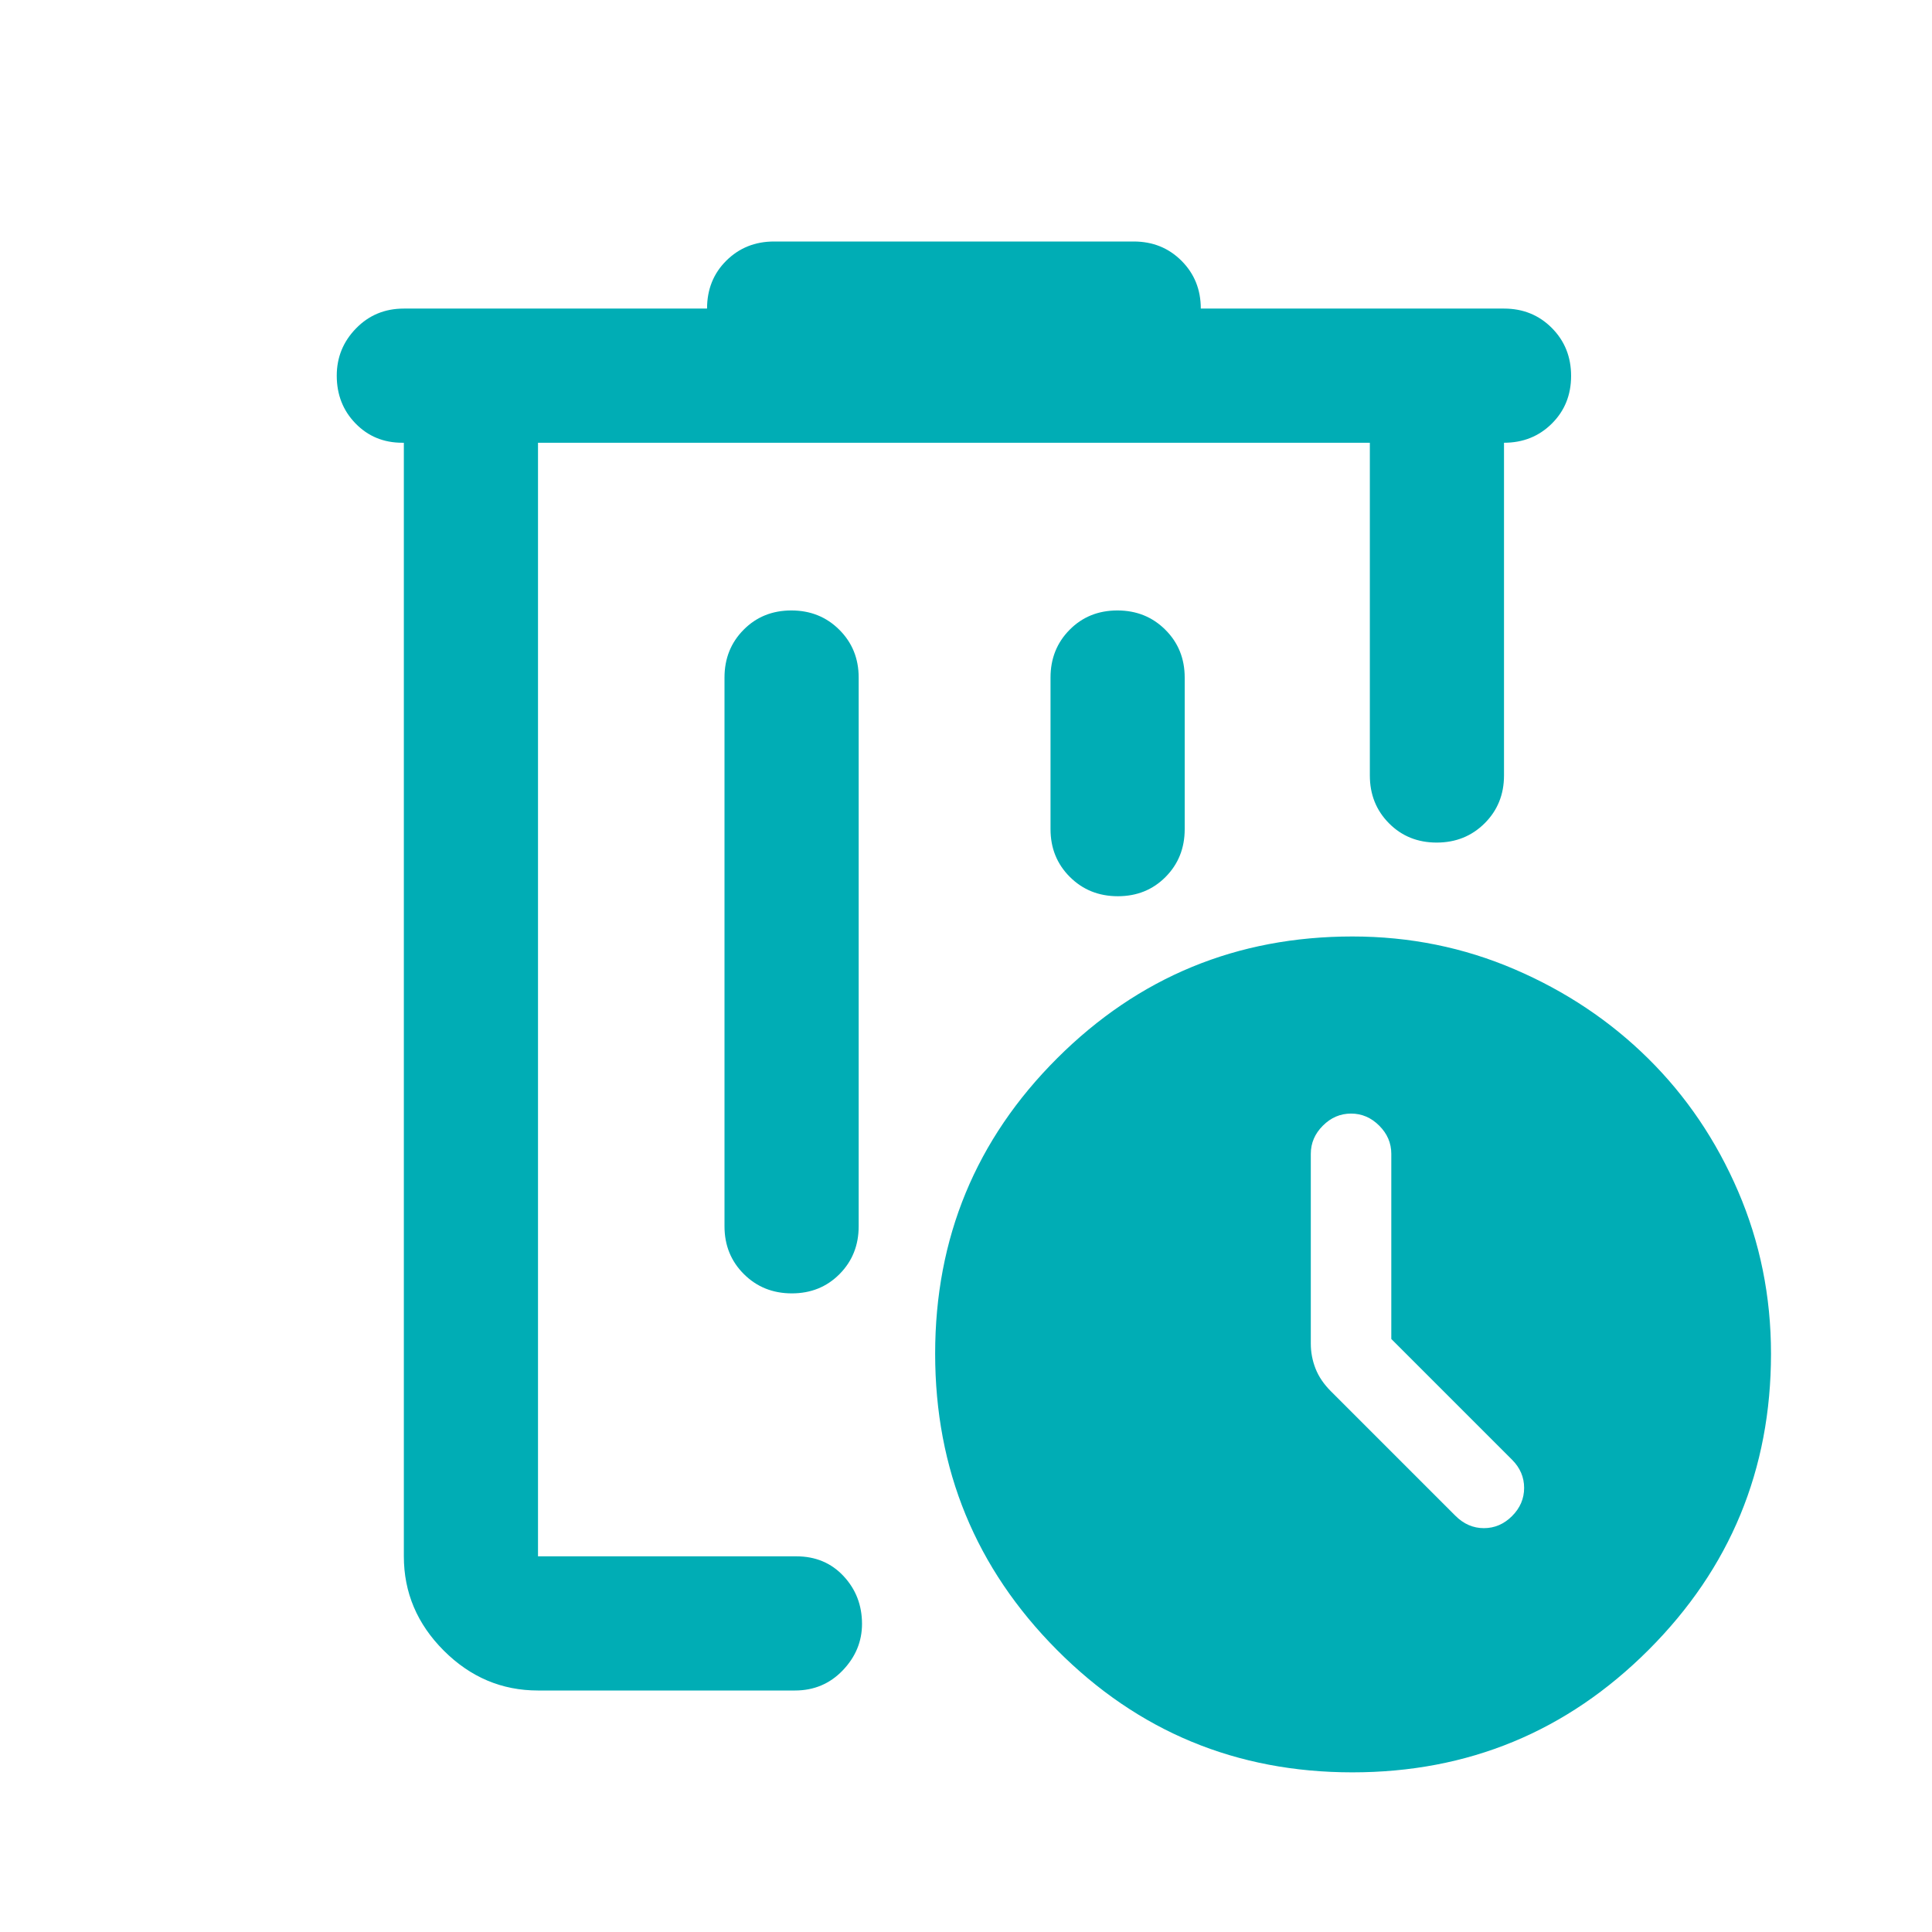
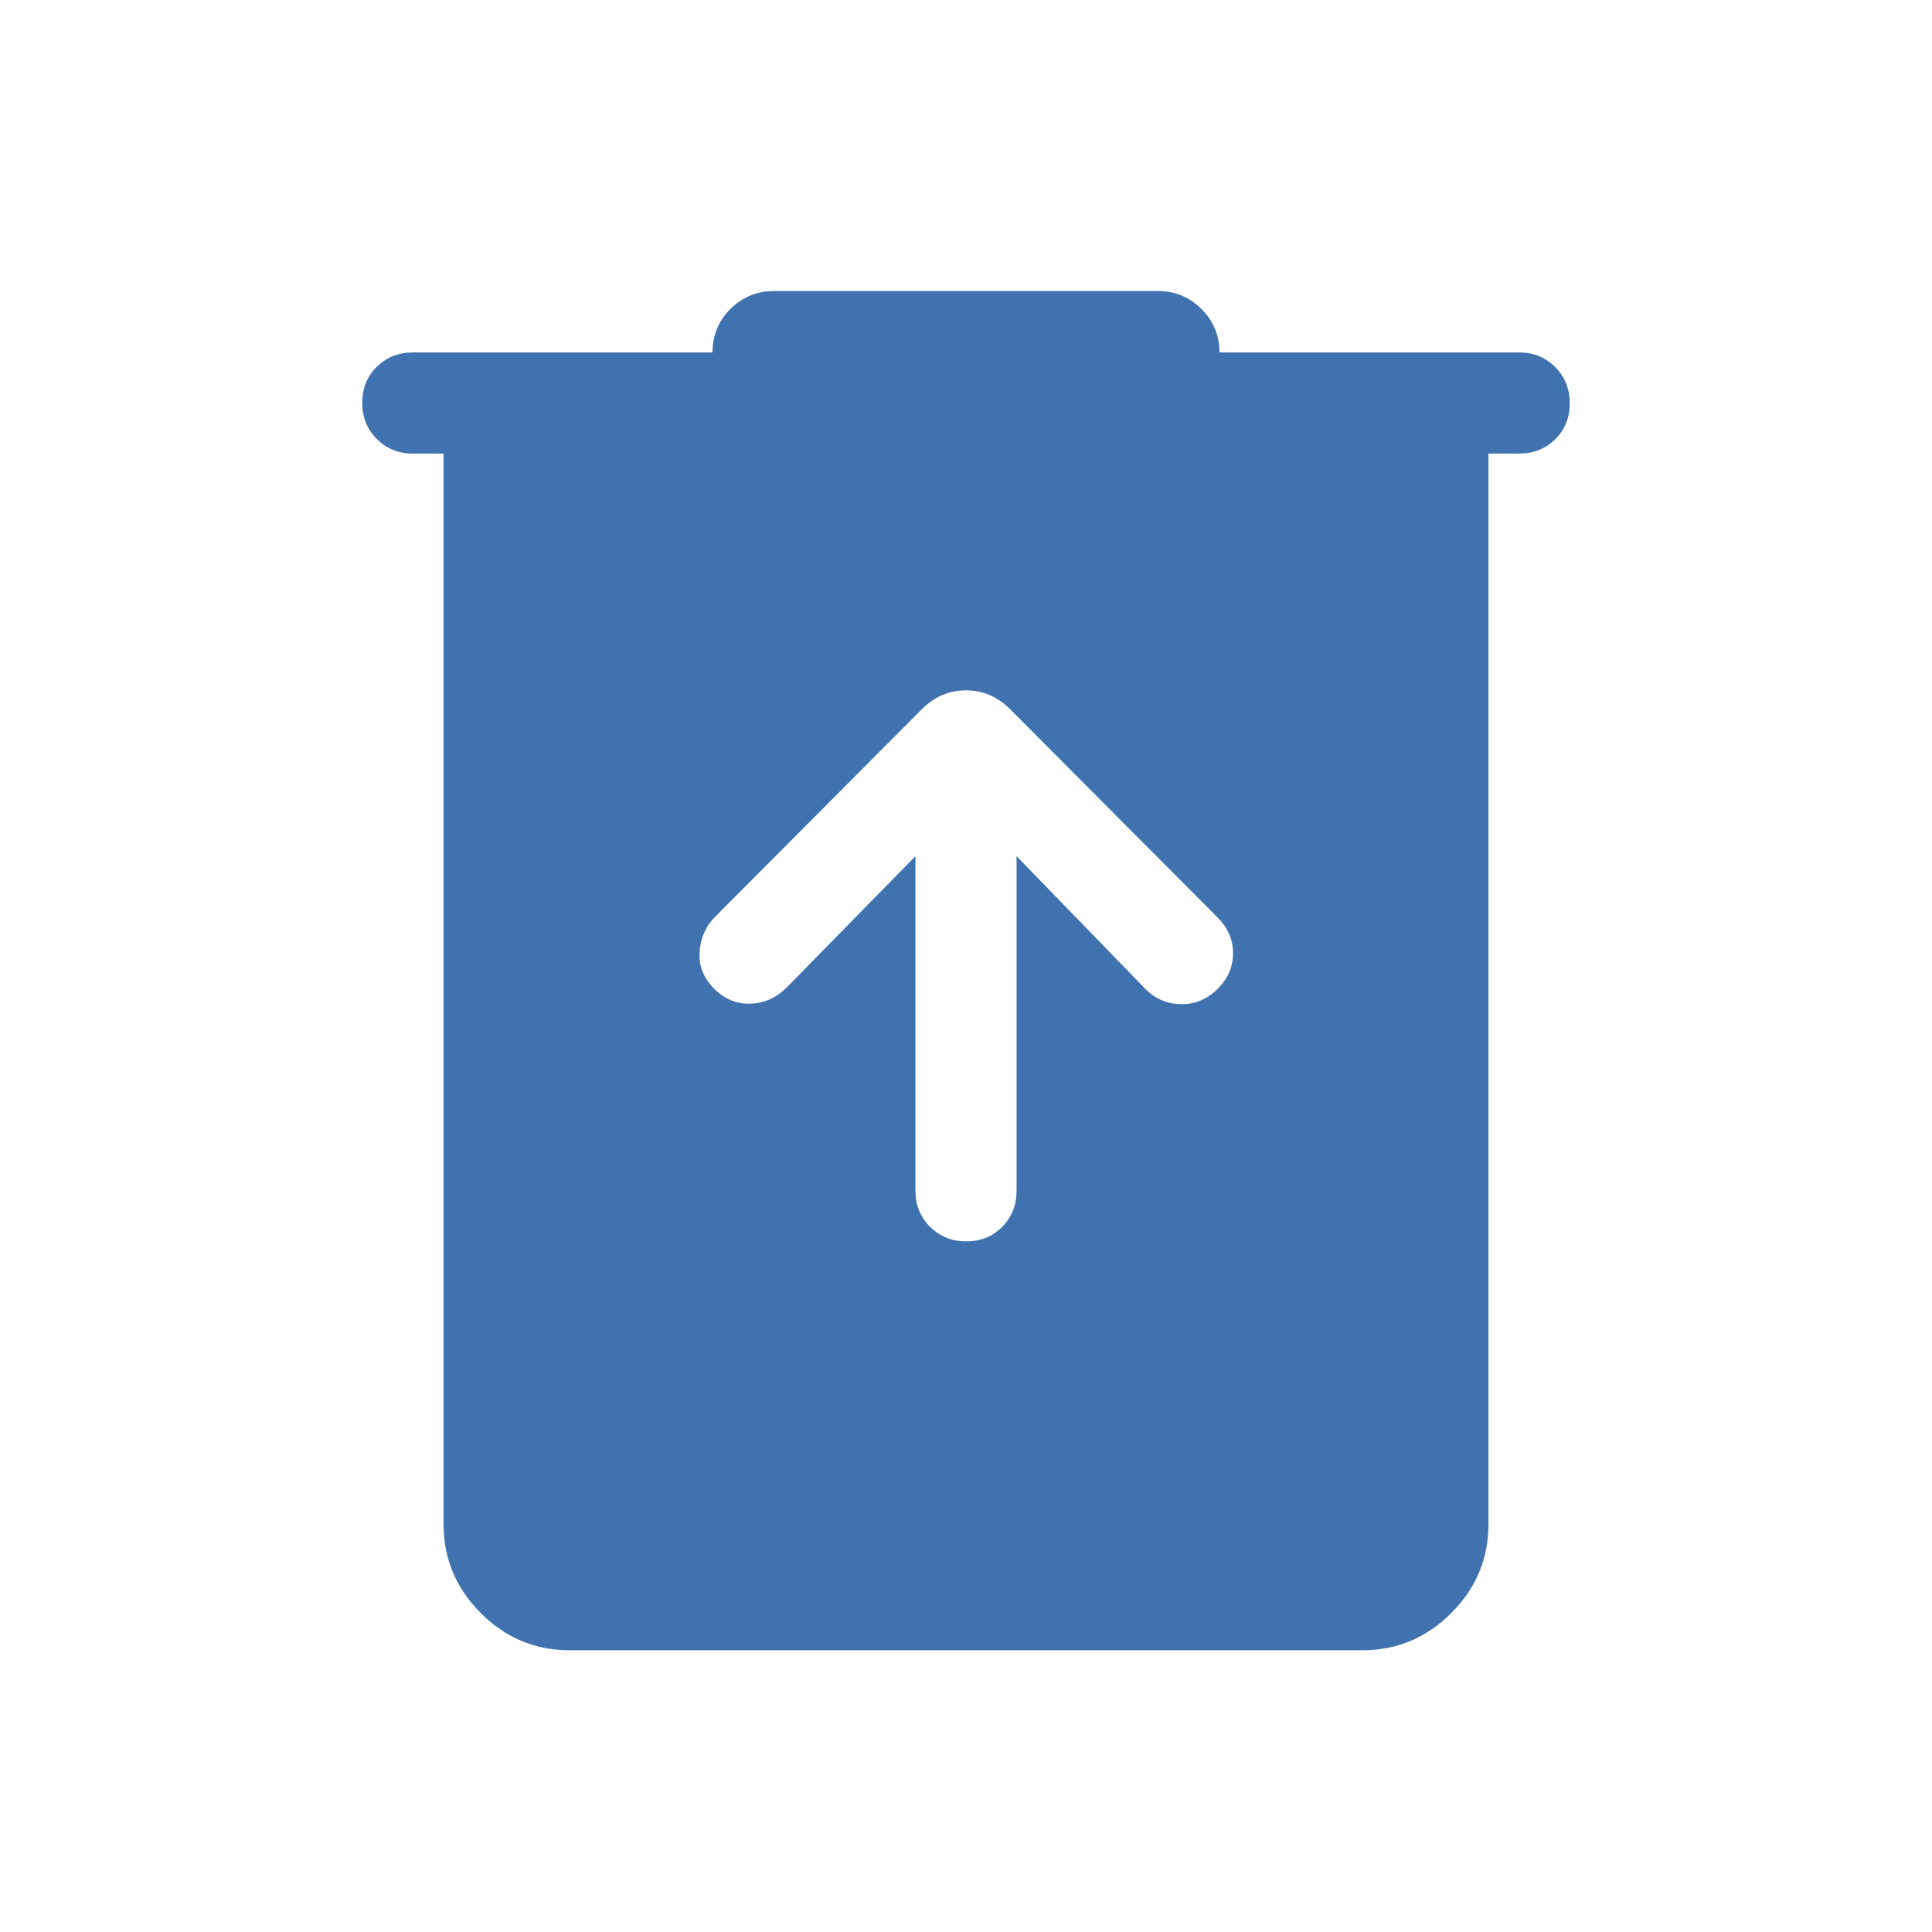
- <svg xmlns="http://www.w3.org/2000/svg" height="40px" viewBox="0 -960 960 960" width="40px" fill="#00ADB5">
-   <path d="M267.33-740v553.33V-740Zm0 620q-27 0-46.83-19.83-19.83-19.84-19.83-46.84V-740h-.82q-13.85 0-23.18-9.58-9.34-9.59-9.34-23.75 0-13.67 9.59-23.5 9.58-9.84 23.75-9.84h150.66q0-14.33 9.59-23.83 9.58-9.5 23.75-9.5h178.66q14.17 0 23.75 9.58 9.59 9.59 9.59 23.75h150.66q14.17 0 23.75 9.62 9.59 9.62 9.59 23.83 0 14.22-9.59 23.72-9.58 9.5-23.75 9.5v165.33q0 14.17-9.61 23.75-9.62 9.59-23.84 9.59-14.21 0-23.71-9.59-9.5-9.58-9.5-23.75V-740H267.33v553.33h128.34q14.33 0 23.5 9.84 9.16 9.83 9.16 23.74 0 13.09-9.58 23.09T395-120H267.33Zm125.89-536.67q-14.22 0-23.72 9.59-9.5 9.58-9.5 23.75v272.66q0 14.17 9.62 23.75 9.61 9.59 23.83 9.59 14.22 0 23.72-9.59 9.5-9.58 9.5-23.75v-272.66q0-14.17-9.62-23.75-9.62-9.59-23.83-9.59Zm162 0q-14.22 0-23.72 9.59-9.5 9.58-9.5 23.75V-548q0 14.17 9.62 23.75 9.61 9.58 23.83 9.58 14.22 0 23.72-9.58 9.5-9.58 9.5-23.75v-75.33q0-14.17-9.62-23.75-9.62-9.59-23.83-9.59ZM671.99-79.33q-86.32 0-146.82-60.85-60.5-60.84-60.5-147.16 0-86.33 60.64-146.83 60.65-60.5 146.69-60.5 42.68 0 80.67 16.34Q790.67-462 819-434t44.67 65.98Q880-330.04 880-287.37q0 86.37-60.84 147.2-60.85 60.84-147.17 60.84Zm19.34-215.34v-92q0-8-6-14t-14-6q-8 0-14 6t-6 14v94.34q0 6.37 2.34 12.35 2.33 5.98 7.66 11.31l61.82 61.82q6.18 6.18 14.18 6.18t14-6q6-6 6-14t-6-14l-60-60Z" />
+ <svg xmlns="http://www.w3.org/2000/svg" height="40px" viewBox="0 -960 960 960" width="40px" fill="#3F72AF">
+   <path d="M282.98-140q-25.61 0-44.09-18.48-18.48-18.48-18.48-44.09v-532.05h-15.28q-10.69 0-17.91-7.25-7.22-7.26-7.22-18t7.22-17.87q7.22-7.13 17.91-7.13h148.92q0-12.8 8.94-21.65 8.95-8.86 21.57-8.86h190.88q12.62 0 21.57 8.94 8.94 8.94 8.94 21.57h148.92q10.69 0 17.91 7.26 7.22 7.26 7.22 18t-7.22 17.87q-7.22 7.12-17.91 7.12h-15.28v532.05q0 25.61-18.48 44.09Q702.63-140 677.02-140H282.98Zm171.89-394.57v166.26q0 10.69 7.26 17.91 7.26 7.22 18 7.22T498-350.4q7.13-7.22 7.13-17.91v-166.26l64.15 66.11q7.16 7.23 17.57 7.42 10.41.19 18.31-7.71 7.53-7.53 7.53-17.61 0-10.08-7.61-17.69L501.92-607.61q-9.36-9.36-21.92-9.36-12.56 0-21.92 9.36L354.92-504.05q-6.82 7.23-7.32 17.46-.5 10.24 7.41 18.01 7.53 7.53 17.71 7.3 10.18-.23 18-7.85l64.15-65.44Z" />
</svg>
